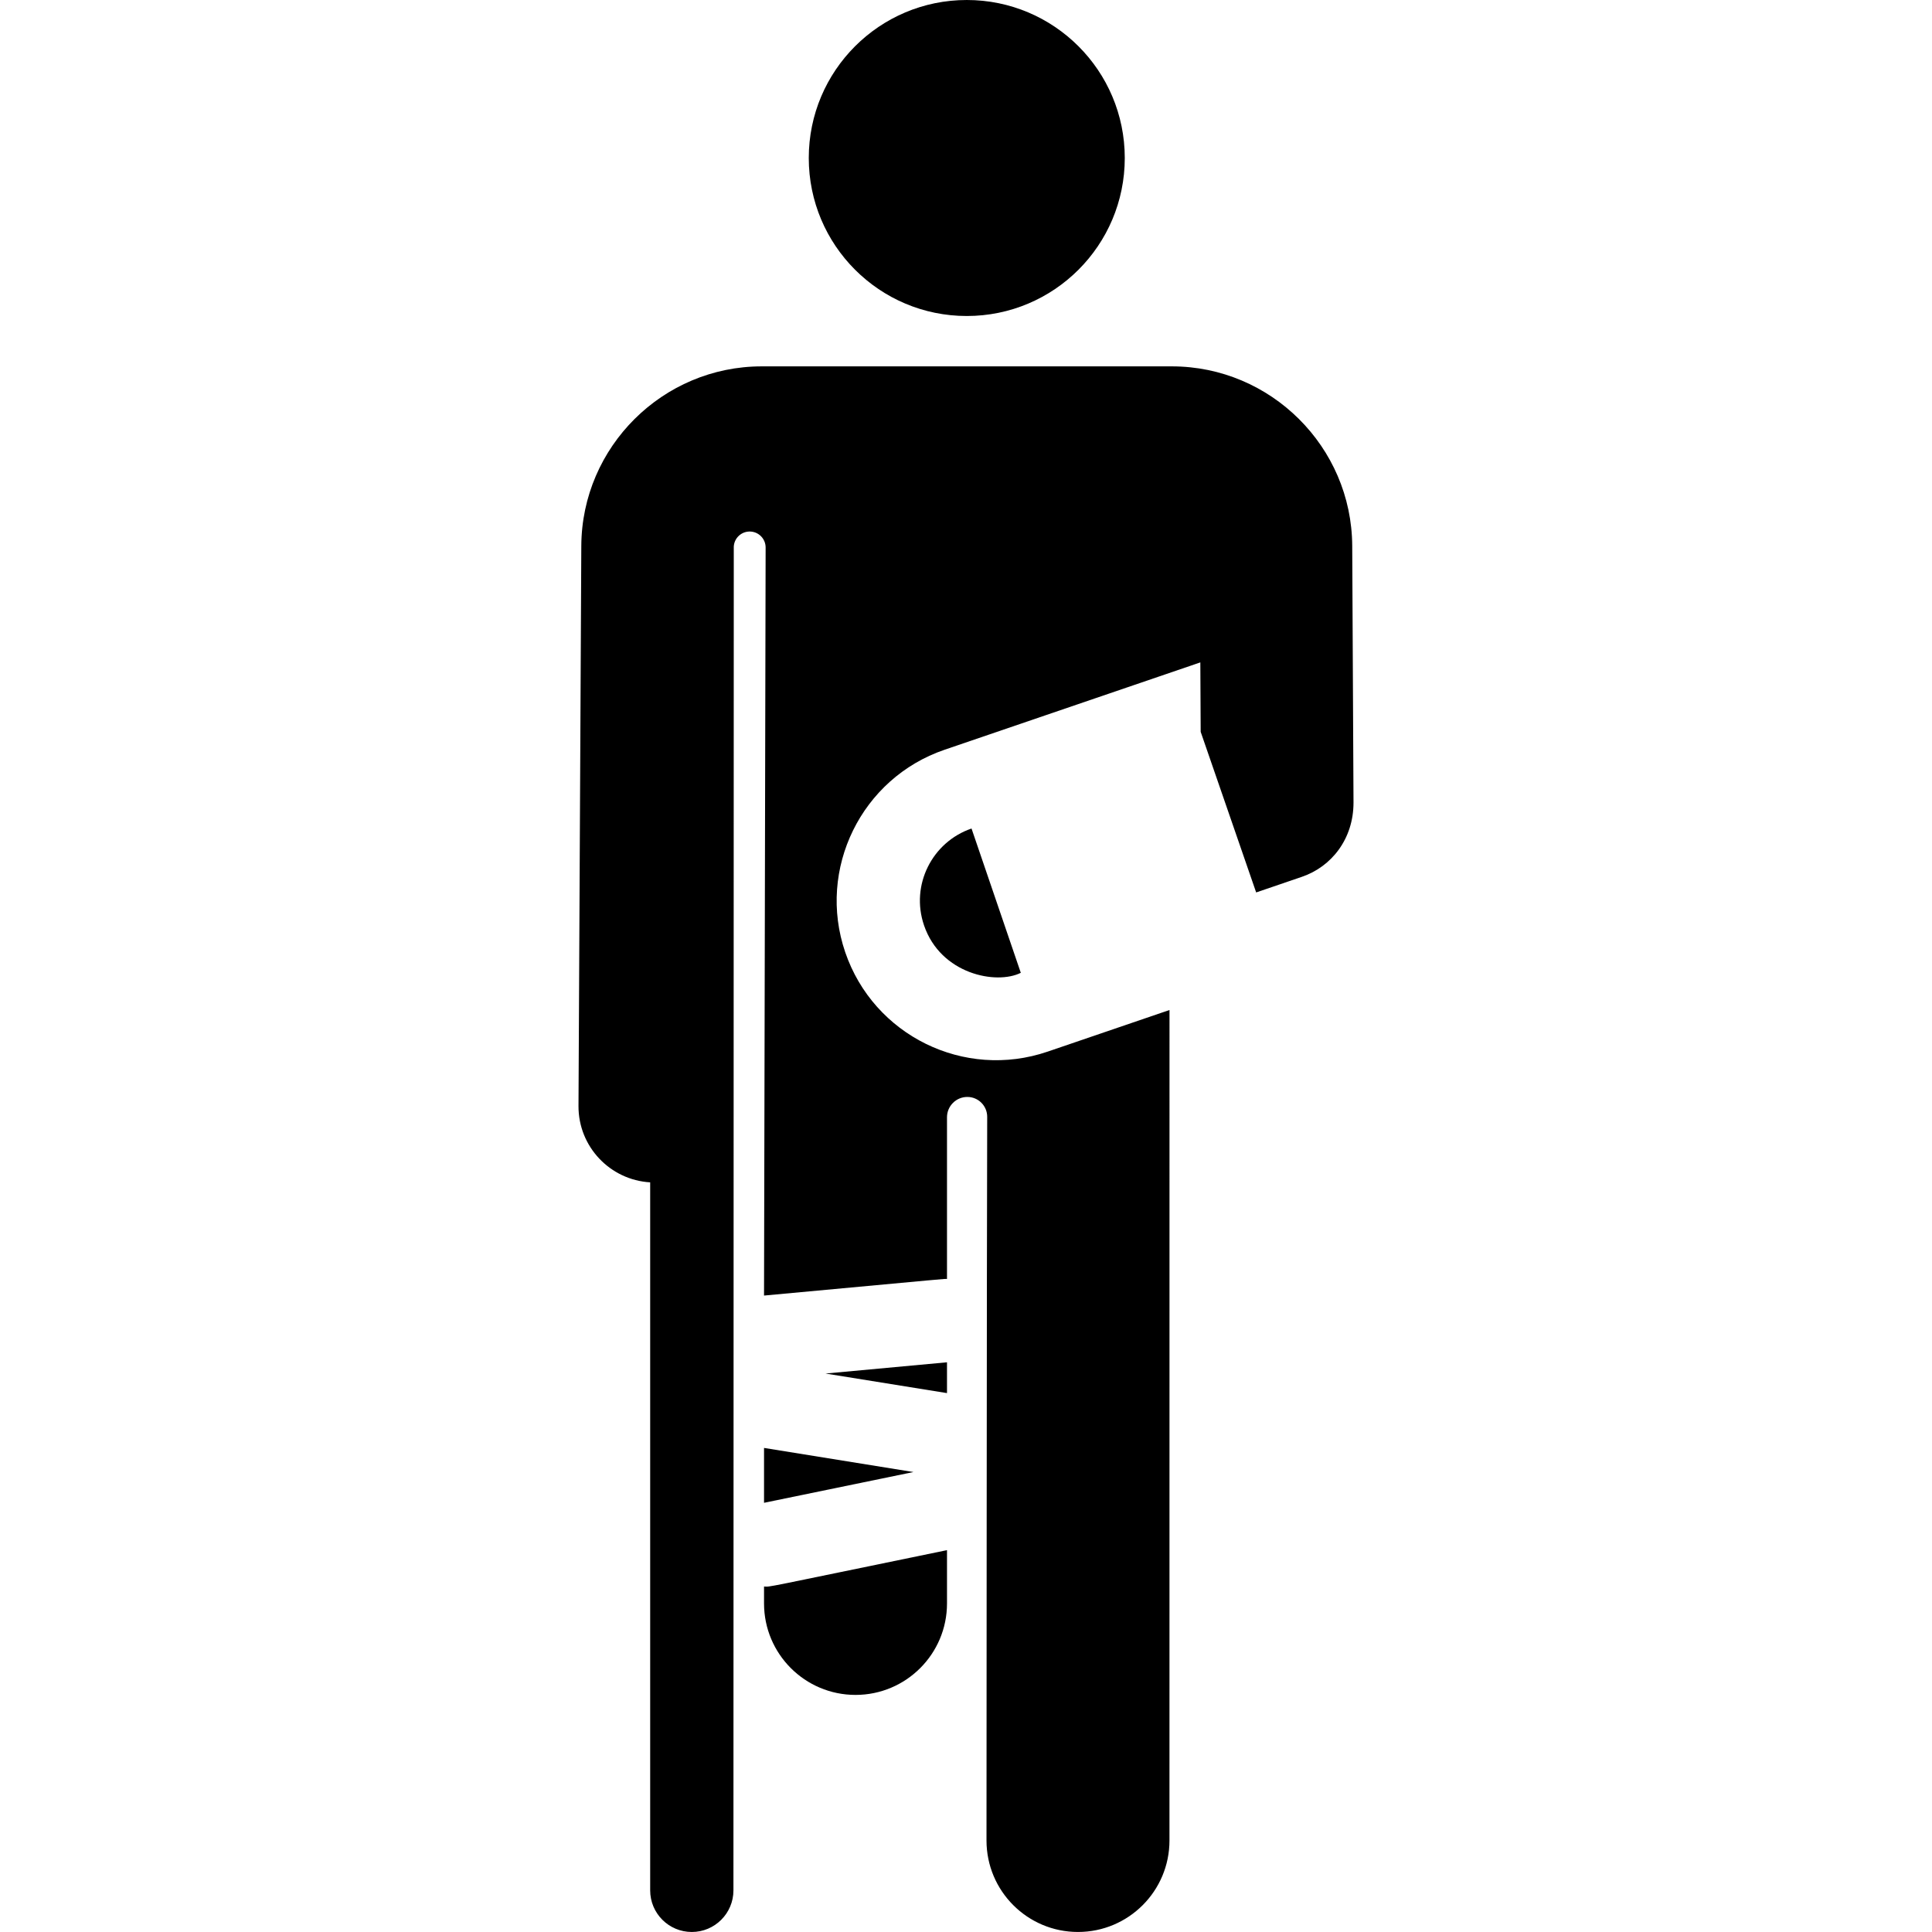
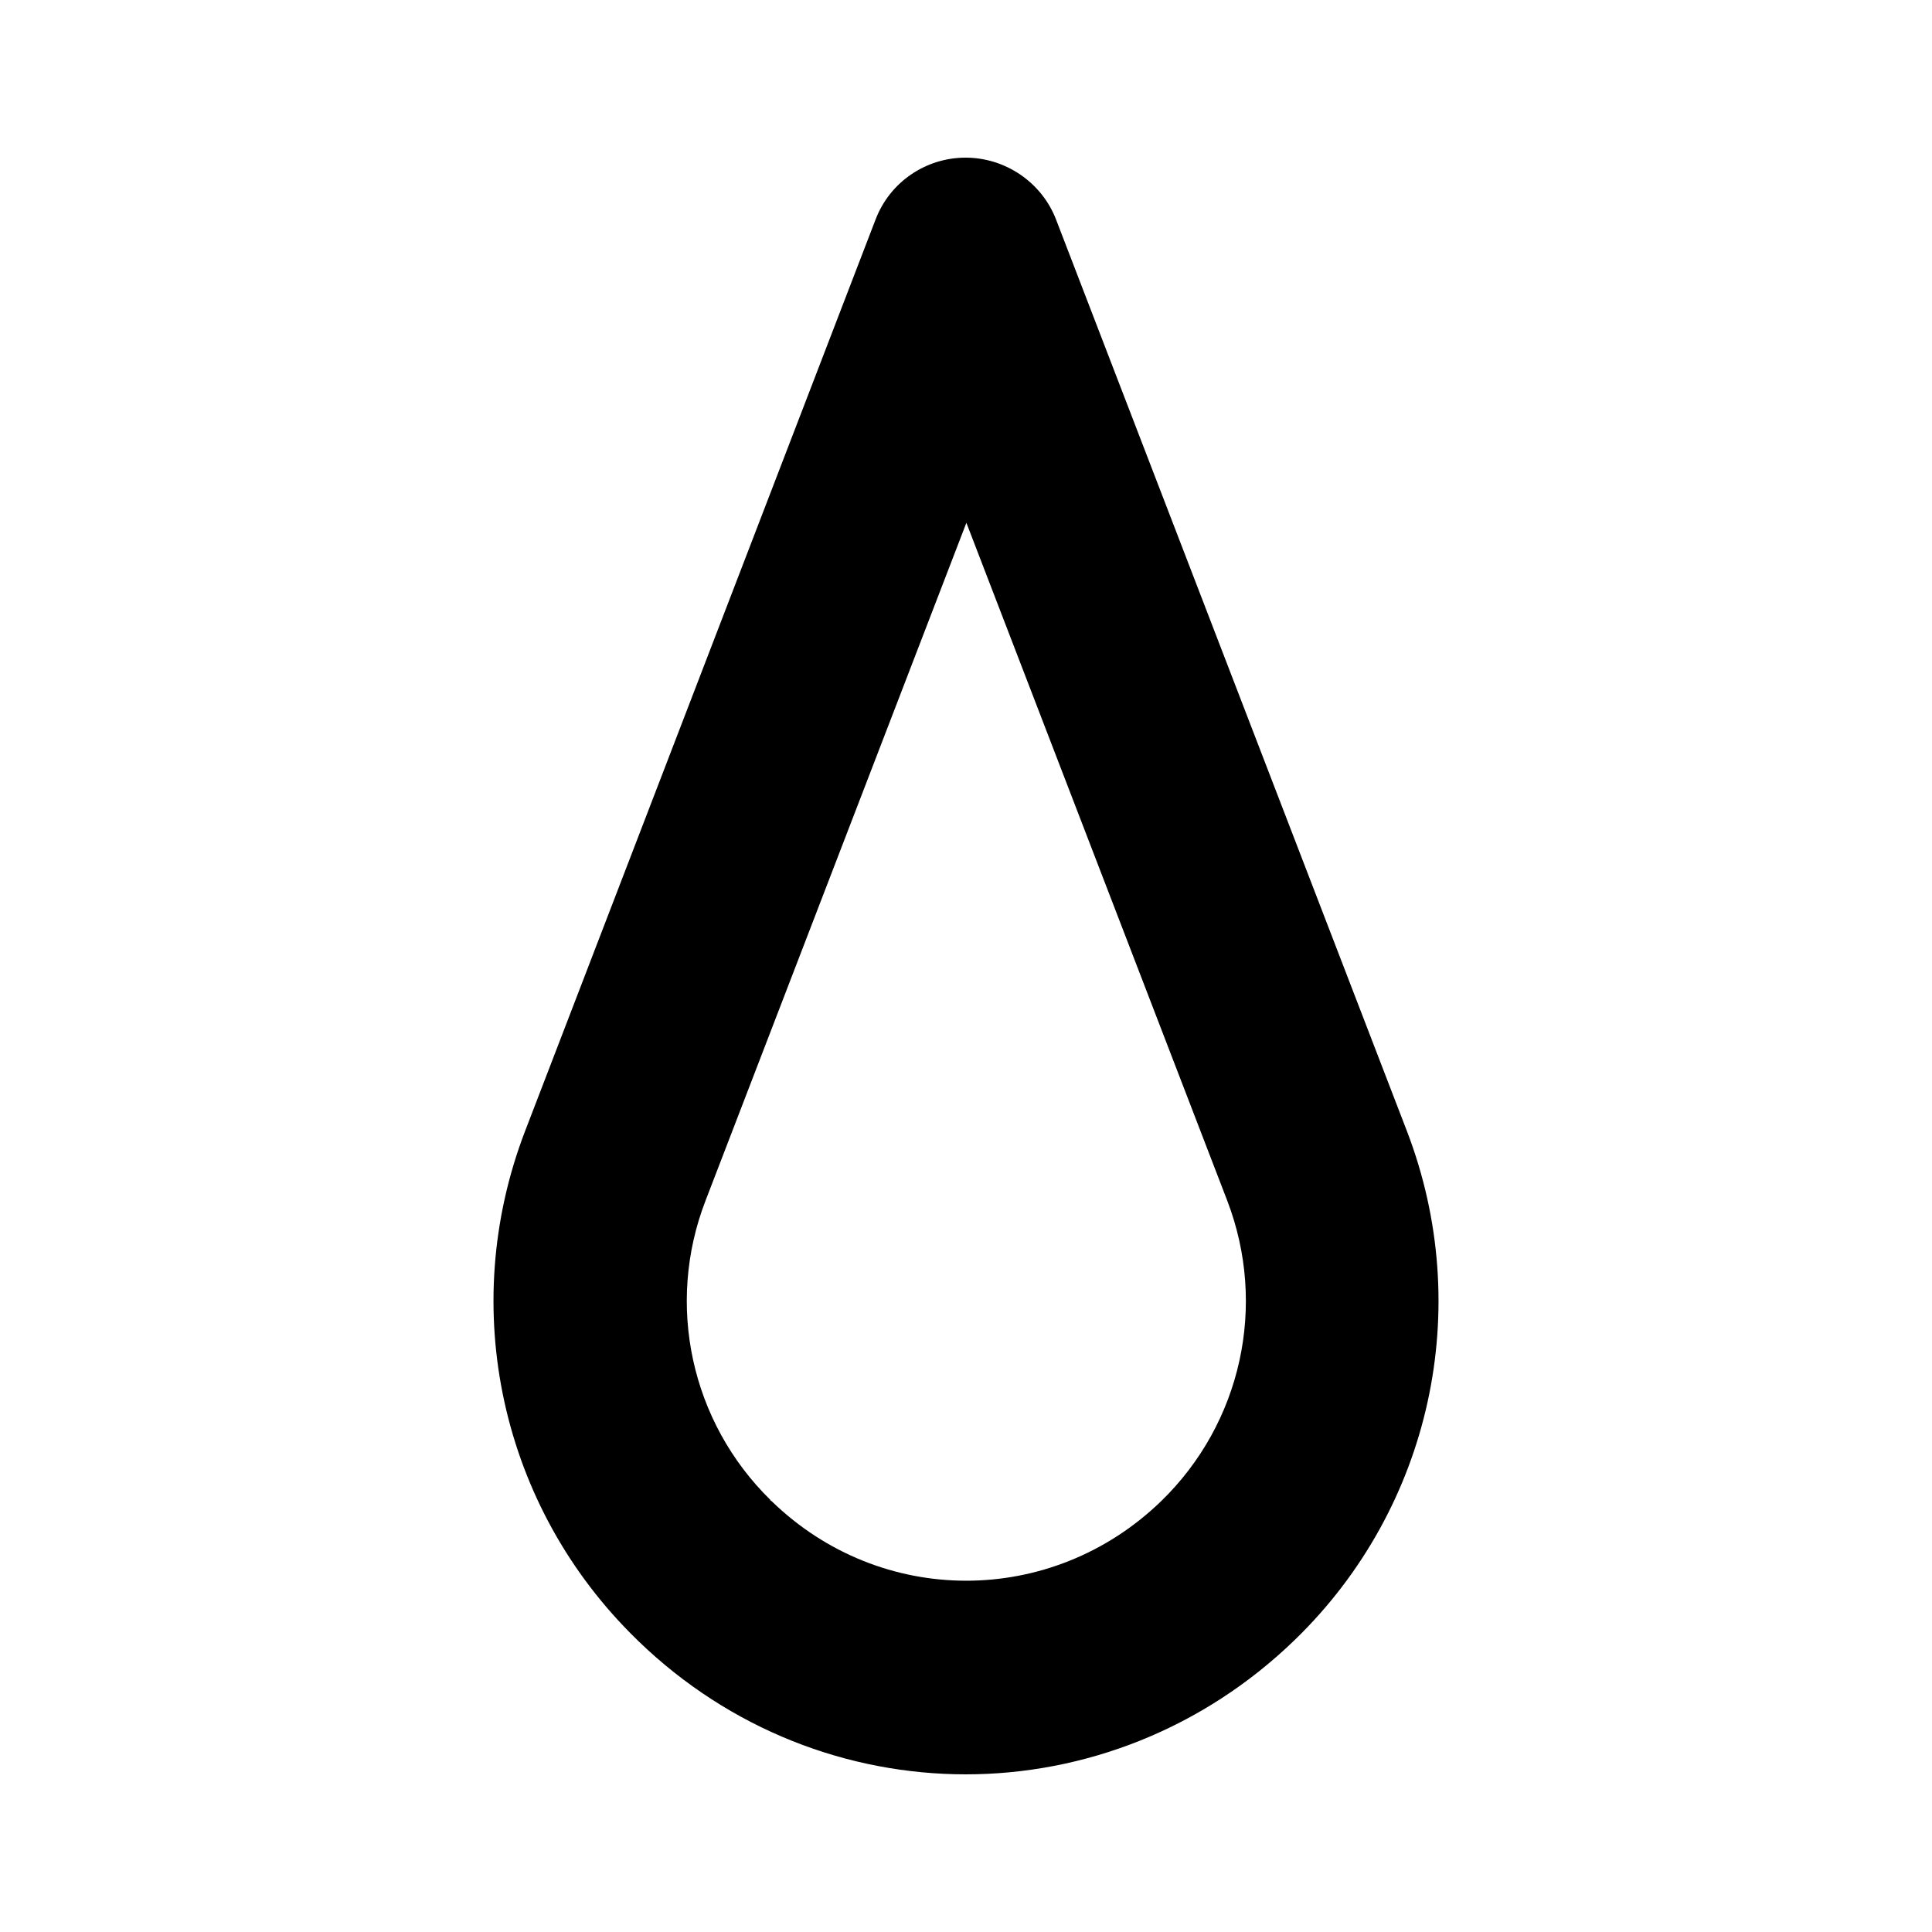
- <svg xmlns="http://www.w3.org/2000/svg" enable-background="new 0 0 464.092 464.092" version="1.1" viewBox="0 0 464.09 464.09" xml:space="preserve">
-   <g>
-     <g id="XMLID_29_">
-       <polygon id="XMLID_87_" points="183.53 347.81 183.53 360.99 219.42 353.6" />
-       <polygon id="XMLID_861_" points="227.48 334.64 227.48 327.24 198.3 329.94" />
-       <path id="XMLID_862_" d="m183.53 381.1v4.062c0 12.137 9.839 21.976 21.976 21.976s21.976-9.839 21.976-21.976v-12.798c-45.66 9.394-42.202 8.805-43.952 8.736z" />
-       <circle id="XMLID_875_" cx="232.23" cy="37.954" r="37.954" />
-       <path id="XMLID_876_" d="m221.96 222.27c4.025 11.788 17.4 14.336 23.249 11.412l-11.837-34.661c-9.438 3.223-14.719 13.564-11.412 23.249z" />
-       <path id="XMLID_877_" d="m325.13 192.79-0.167-33.242-0.143-28.422c-0.119-23.777-19.561-43.121-43.338-43.121h-98.508c-23.776 0-43.218 19.344-43.337 43.121l-0.676 134.54c-0.049 9.775 7.576 17.777 17.219 18.349v170.07c0 5.522 4.478 10 10 10s10-4.478 10-10c0-12.759 0.082-322.78 0.082-322.78v-2e-3c0.111-2.074 1.855-3.681 3.931-3.622s3.724 1.761 3.72 3.838l-0.384 179.69c46.296-4.281 42.951-4.011 43.951-3.984v-38.841c0-2.699 2.188-4.886 4.886-4.886 2.641 0 4.781 2.148 4.771 4.789-0.108 28.442-0.168 173.82-0.168 173.82 0 12.137 9.839 21.976 21.976 21.976s21.976-9.839 21.976-21.976l8e-3 -199.49-29.261 9.993c-20.063 6.849-41.811-3.888-48.636-23.876-6.827-19.992 3.883-41.812 23.875-48.639 4.714-1.61 53.914-18.412 61.428-20.978l0.083 16.681 13.327 38.576 10.991-3.754c4e-3 -1e-3 8e-3 -3e-3 0.012-5e-3 7.081-2.425 12.382-9.059 12.382-17.829z" />
-     </g>
-   </g>
+ <svg xmlns="http://www.w3.org/2000/svg" viewBox="0 0 50 50">
+   <defs>
+     <style>
+             .cls-2 {
+             fill: #000;
+             }
+         </style>
+   </defs>
+   <path class="cls-2" d="M25,45.92c-3.05,0-6.1-1.15-8.48-3.45-.01-.01-.03-.03-.04-.04-3.52-3.42-4.65-8.58-2.89-13.16L22.66,5.68c.37-.97,1.3-1.6,2.33-1.6s1.97.64,2.34,1.6l9.08,23.59c1.76,4.58.63,9.74-2.89,13.16h0c-2.39,2.32-5.46,3.49-8.53,3.49ZM19.93,38.82s.02.02.04.03c2.83,2.75,7.25,2.74,10.08,0,0,0,0,0,0,0,2.08-2.02,2.75-5.07,1.71-7.78l-6.75-17.54-6.75,17.54c-1.04,2.69-.38,5.73,1.68,7.75Z" />
</svg>
